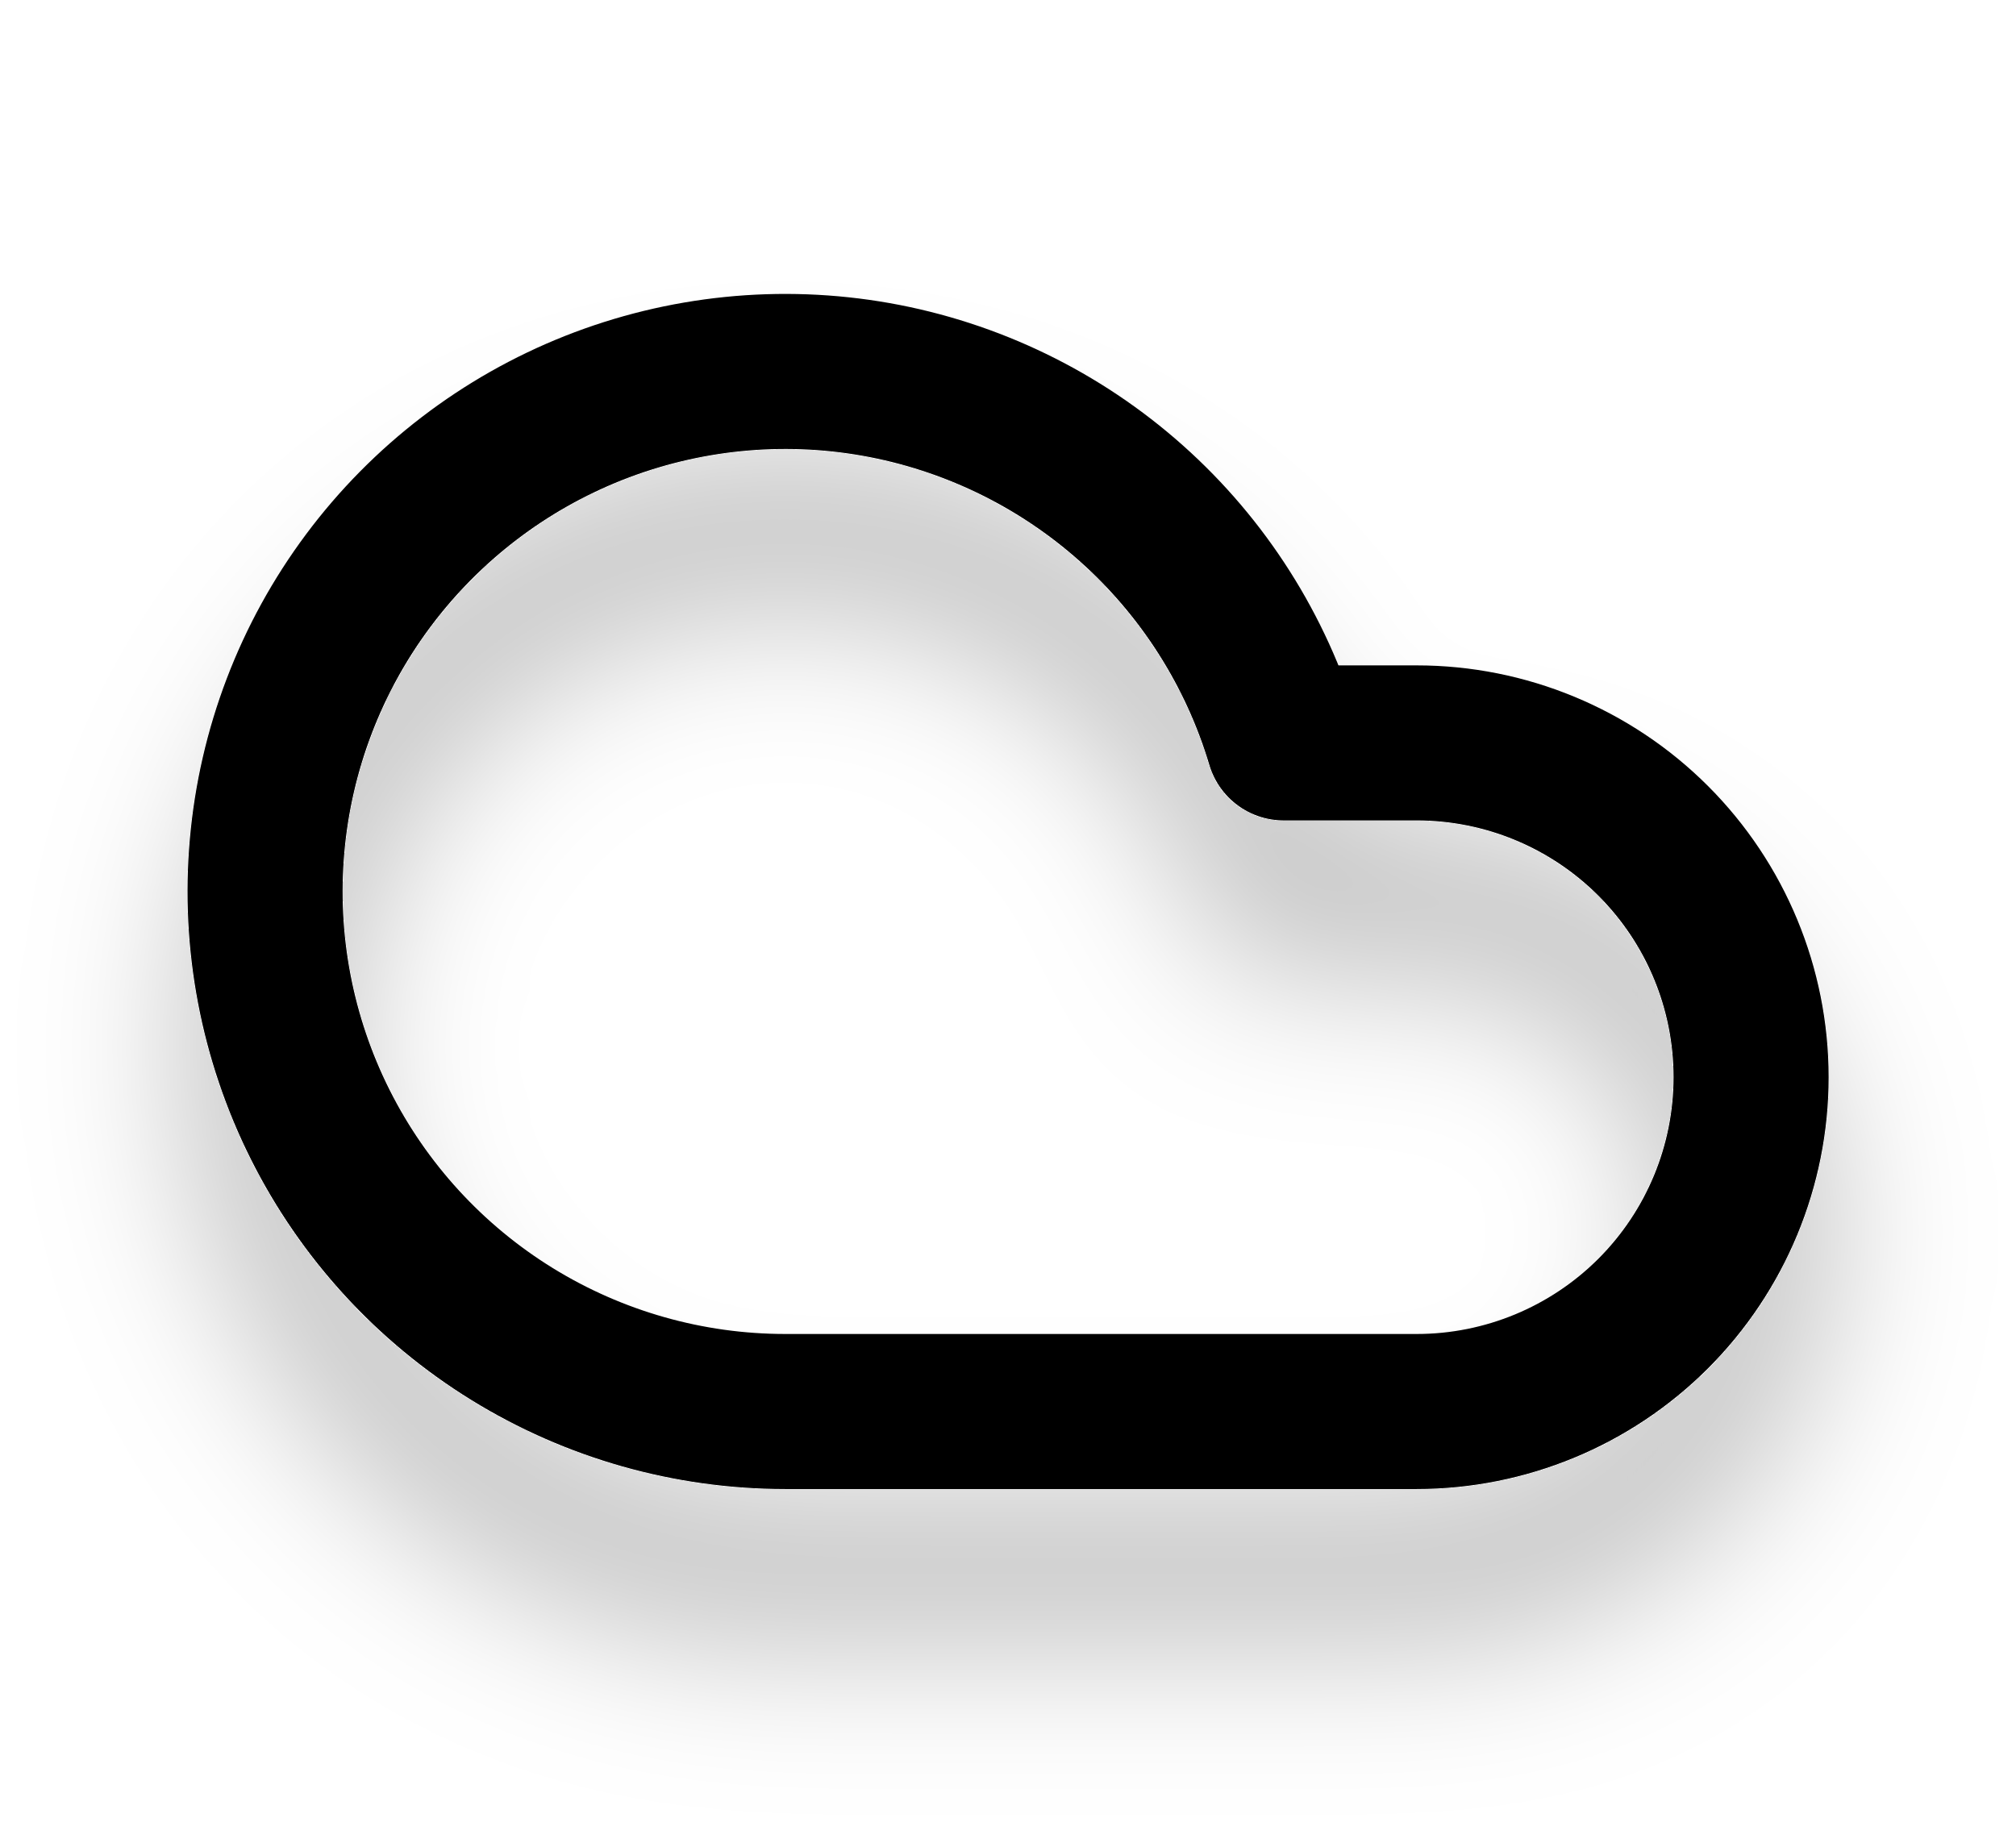
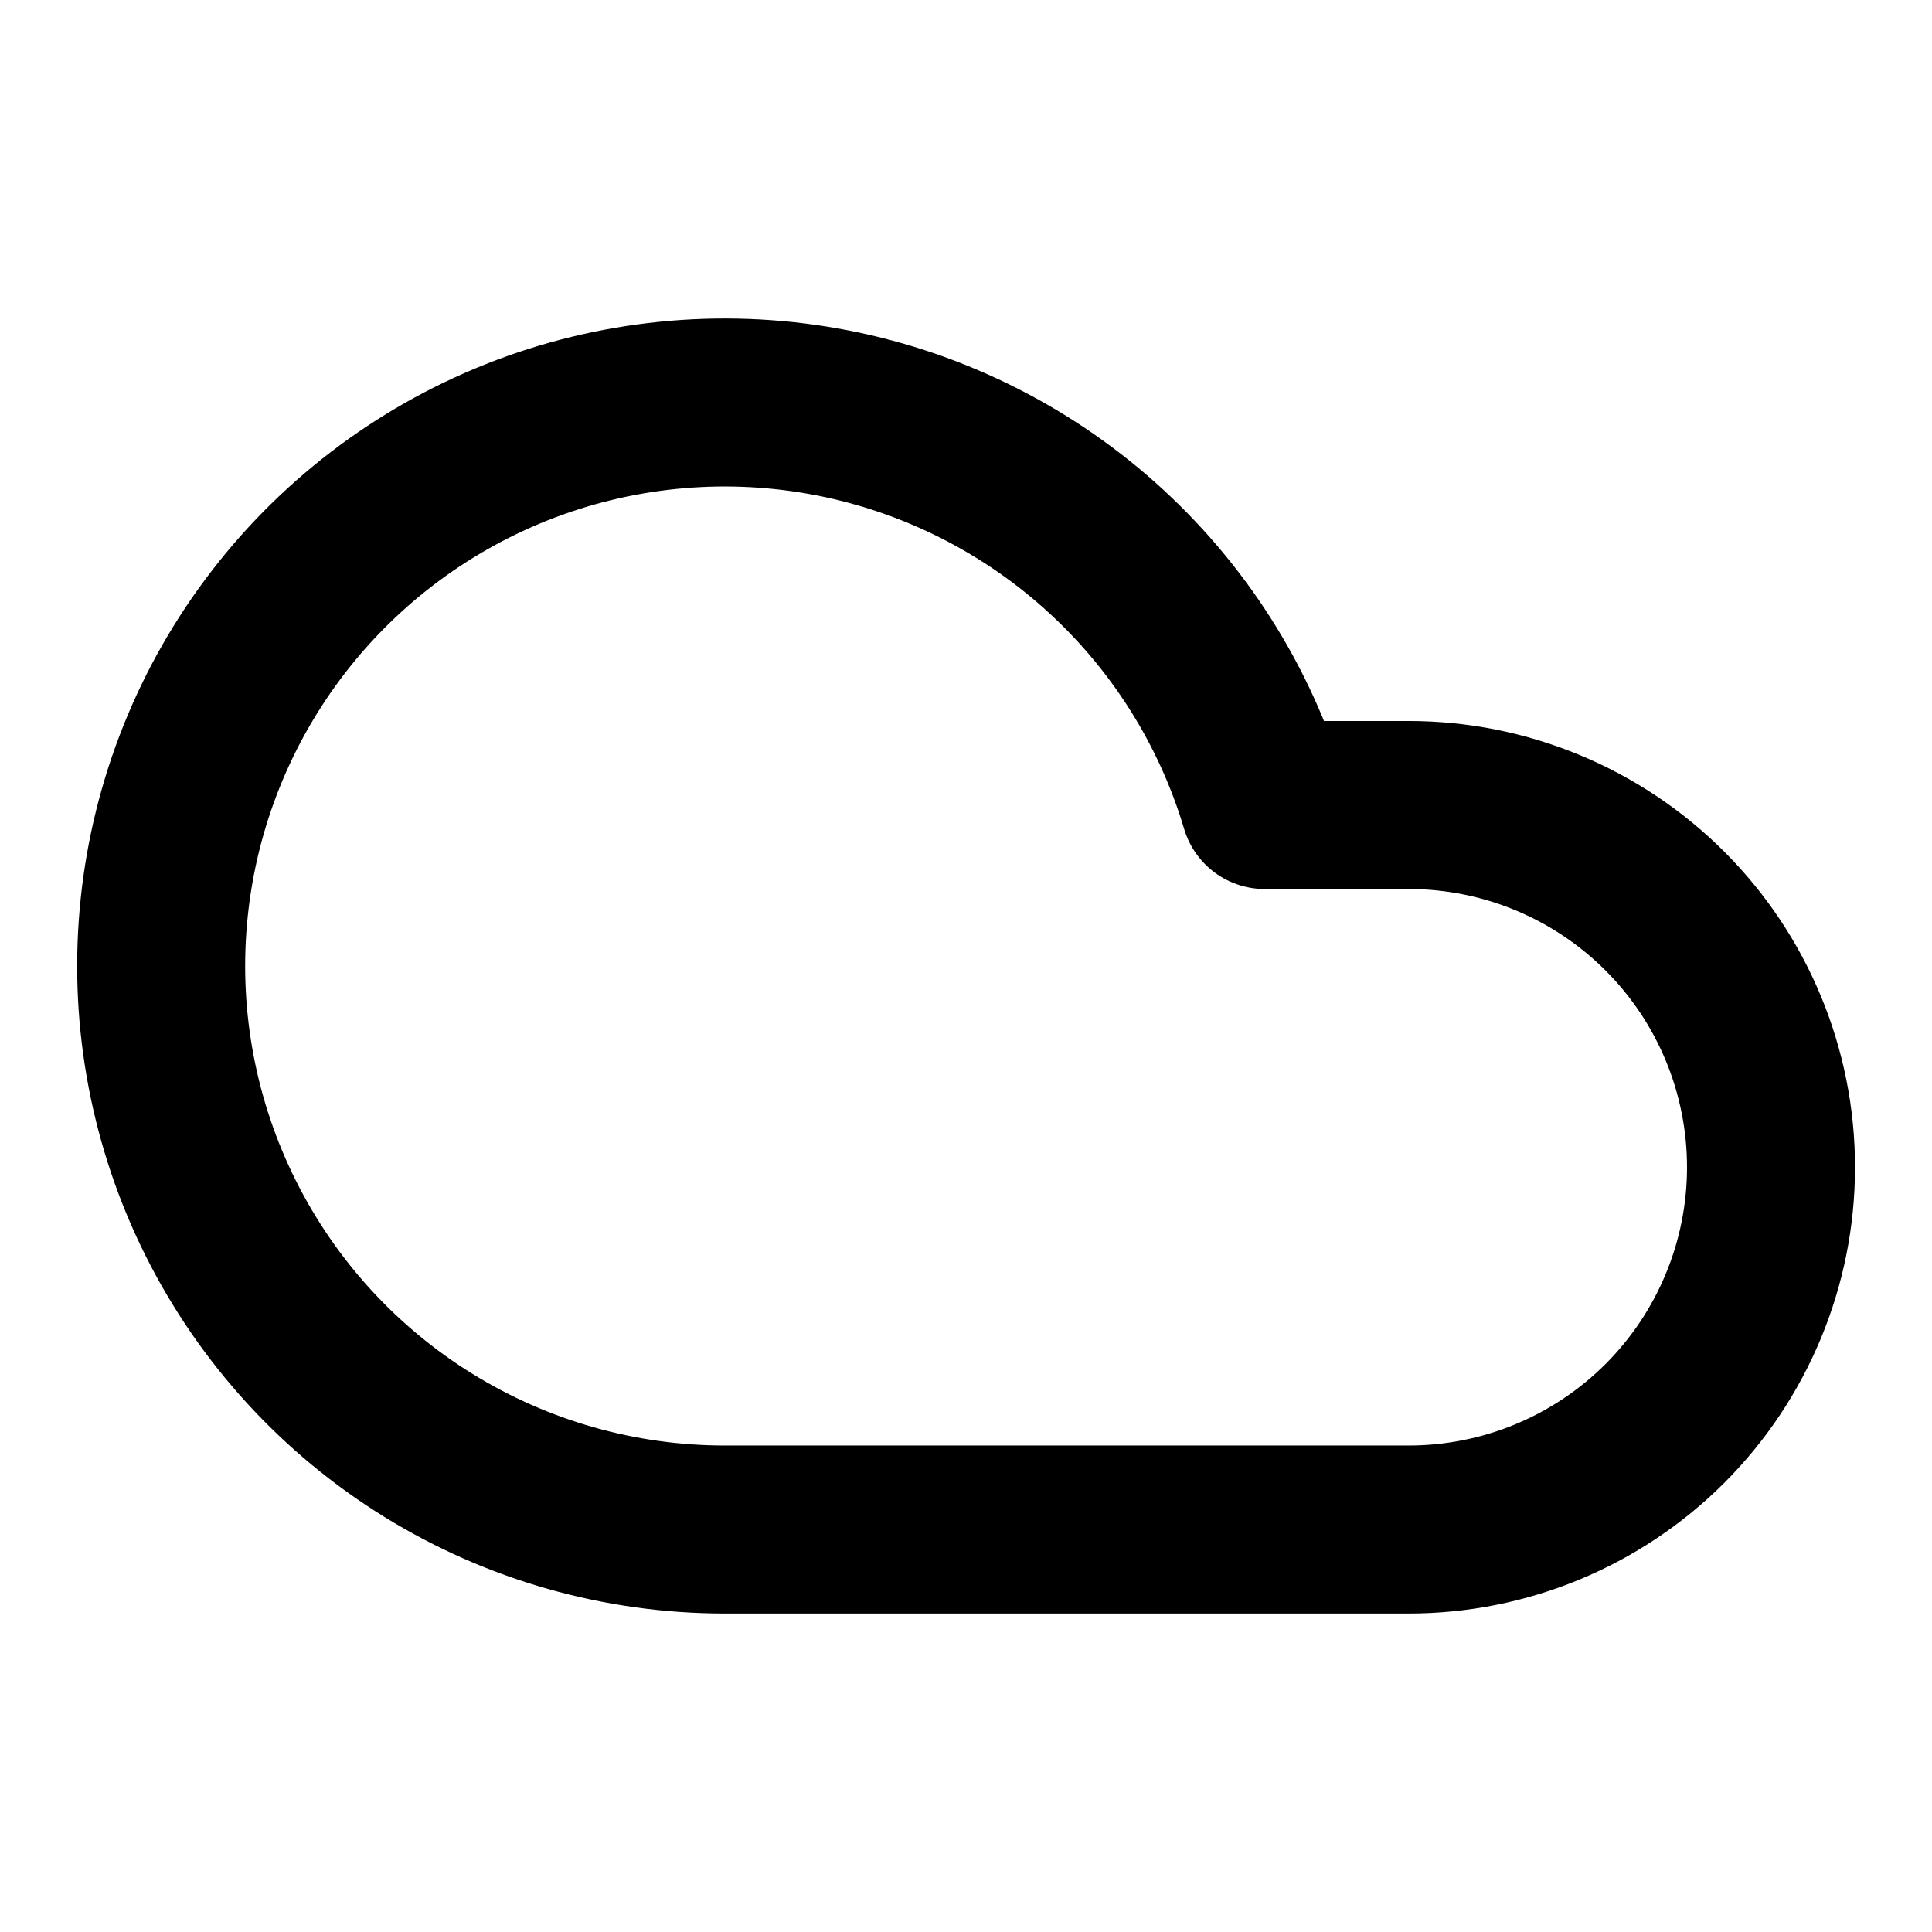
- <svg xmlns="http://www.w3.org/2000/svg" width="52" height="47" viewBox="0 0 52 47" fill="none">
-   <g filter="url(#filter0_d_84_163)">
-     <path d="M36.542 36.417H20.25C17.762 36.416 15.323 35.724 13.206 34.417C11.089 33.11 9.377 31.24 8.261 29.016C7.146 26.792 6.67 24.301 6.889 21.823C7.107 19.344 8.01 16.975 9.497 14.981C10.985 12.986 12.997 11.444 15.31 10.527C17.623 9.611 20.146 9.355 22.596 9.789C25.045 10.224 27.326 11.331 29.183 12.987C31.04 14.643 32.4 16.782 33.111 19.167H36.542C38.829 19.167 41.023 20.075 42.641 21.693C44.258 23.31 45.167 25.504 45.167 27.792C45.167 30.079 44.258 32.273 42.641 33.891C41.023 35.508 38.829 36.417 36.542 36.417Z" stroke="black" stroke-width="4" stroke-linecap="round" stroke-linejoin="round" />
-   </g>
-   <defs>
-     <filter id="filter0_d_84_163" x="-1" y="0" width="54" height="54" filterUnits="userSpaceOnUse" color-interpolation-filters="sRGB">
-       <feFlood flood-opacity="0" result="BackgroundImageFix" />
-       <feColorMatrix in="SourceAlpha" type="matrix" values="0 0 0 0 0 0 0 0 0 0 0 0 0 0 0 0 0 0 127 0" result="hardAlpha" />
-       <feOffset dy="4" />
-       <feGaussianBlur stdDeviation="2" />
-       <feComposite in2="hardAlpha" operator="out" />
-       <feColorMatrix type="matrix" values="0 0 0 0 0 0 0 0 0 0 0 0 0 0 0 0 0 0 0.25 0" />
-       <feBlend mode="normal" in2="BackgroundImageFix" result="effect1_dropShadow_84_163" />
-       <feBlend mode="normal" in="SourceGraphic" in2="effect1_dropShadow_84_163" result="shape" />
-     </filter>
-   </defs>
+ <svg xmlns="http://www.w3.org/2000/svg" width="46" height="46" viewBox="0 0 46 46" fill="none">
+   <path d="M33.542 36.417H17.25C14.762 36.416 12.323 35.724 10.206 34.417C8.089 33.11 6.377 31.24 5.261 29.016C4.146 26.792 3.67 24.301 3.889 21.823C4.107 19.344 5.01 16.975 6.497 14.981C7.985 12.986 9.997 11.444 12.31 10.527C14.623 9.611 17.146 9.355 19.596 9.789C22.045 10.224 24.326 11.331 26.183 12.987C28.04 14.643 29.4 16.782 30.111 19.167H33.542C35.829 19.167 38.023 20.075 39.641 21.693C41.258 23.31 42.167 25.504 42.167 27.792C42.167 30.079 41.258 32.273 39.641 33.891C38.023 35.508 35.829 36.417 33.542 36.417Z" stroke="black" stroke-width="4" stroke-linecap="round" stroke-linejoin="round" />
</svg>
